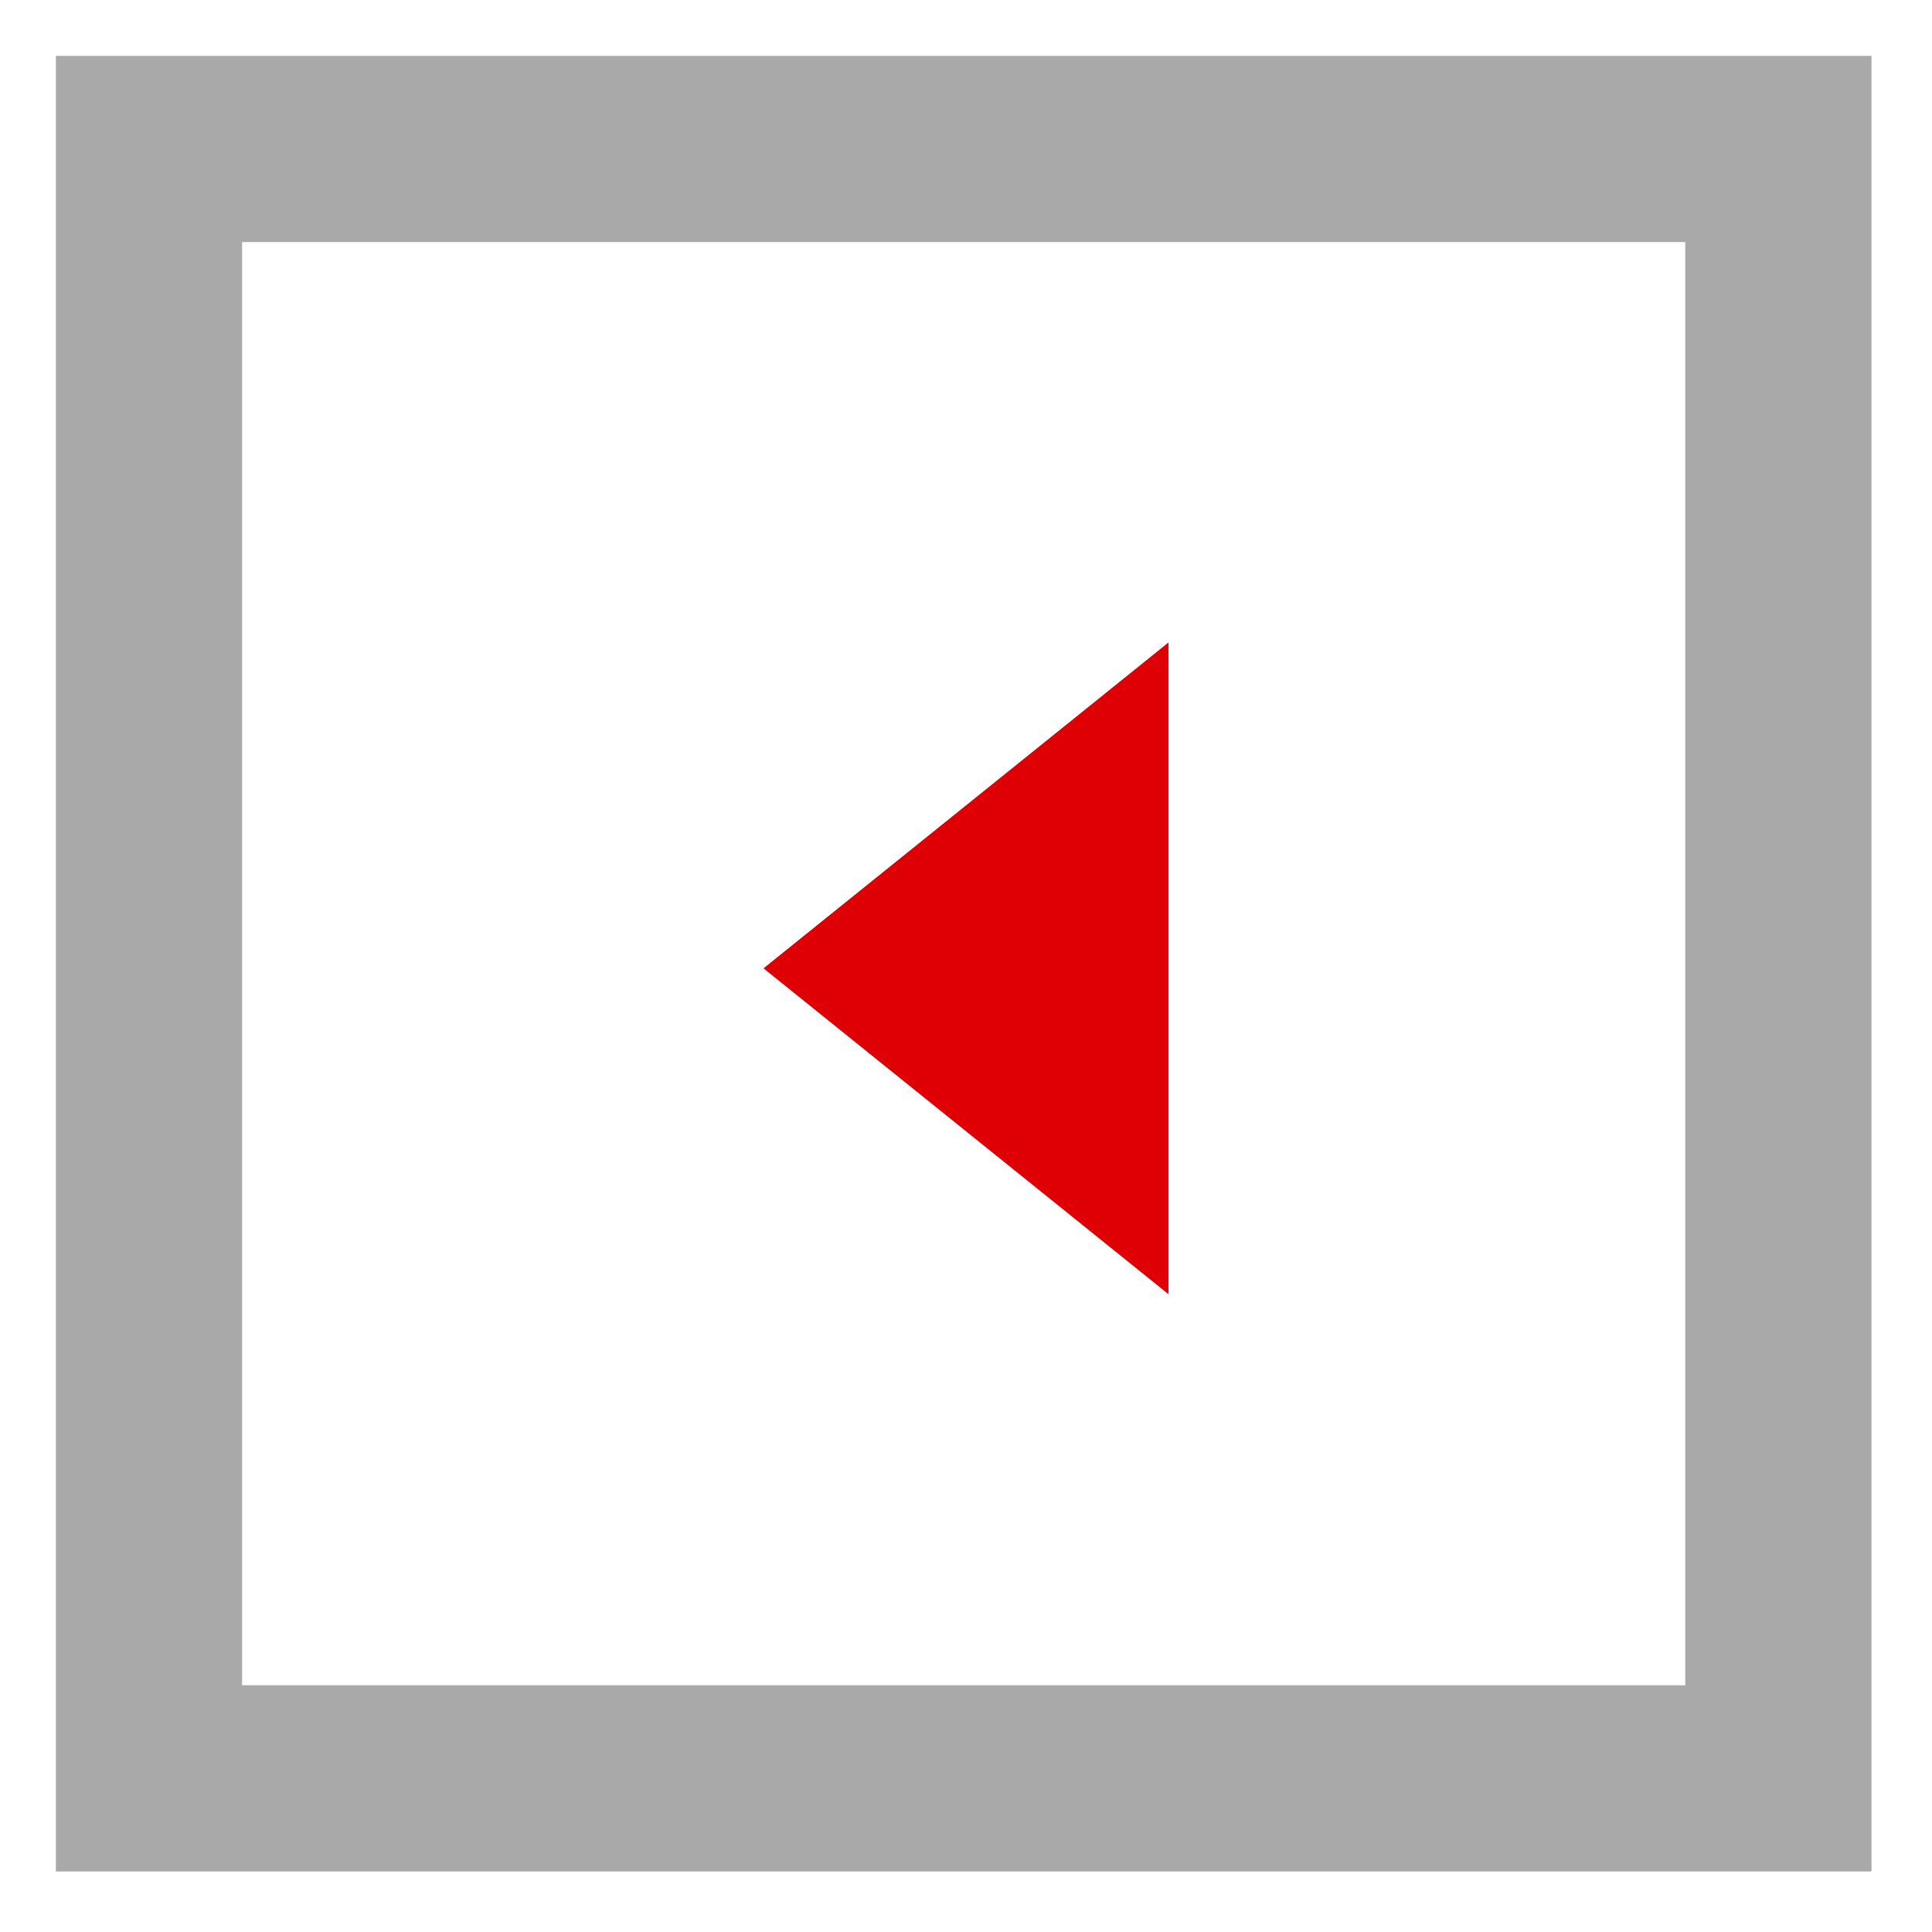
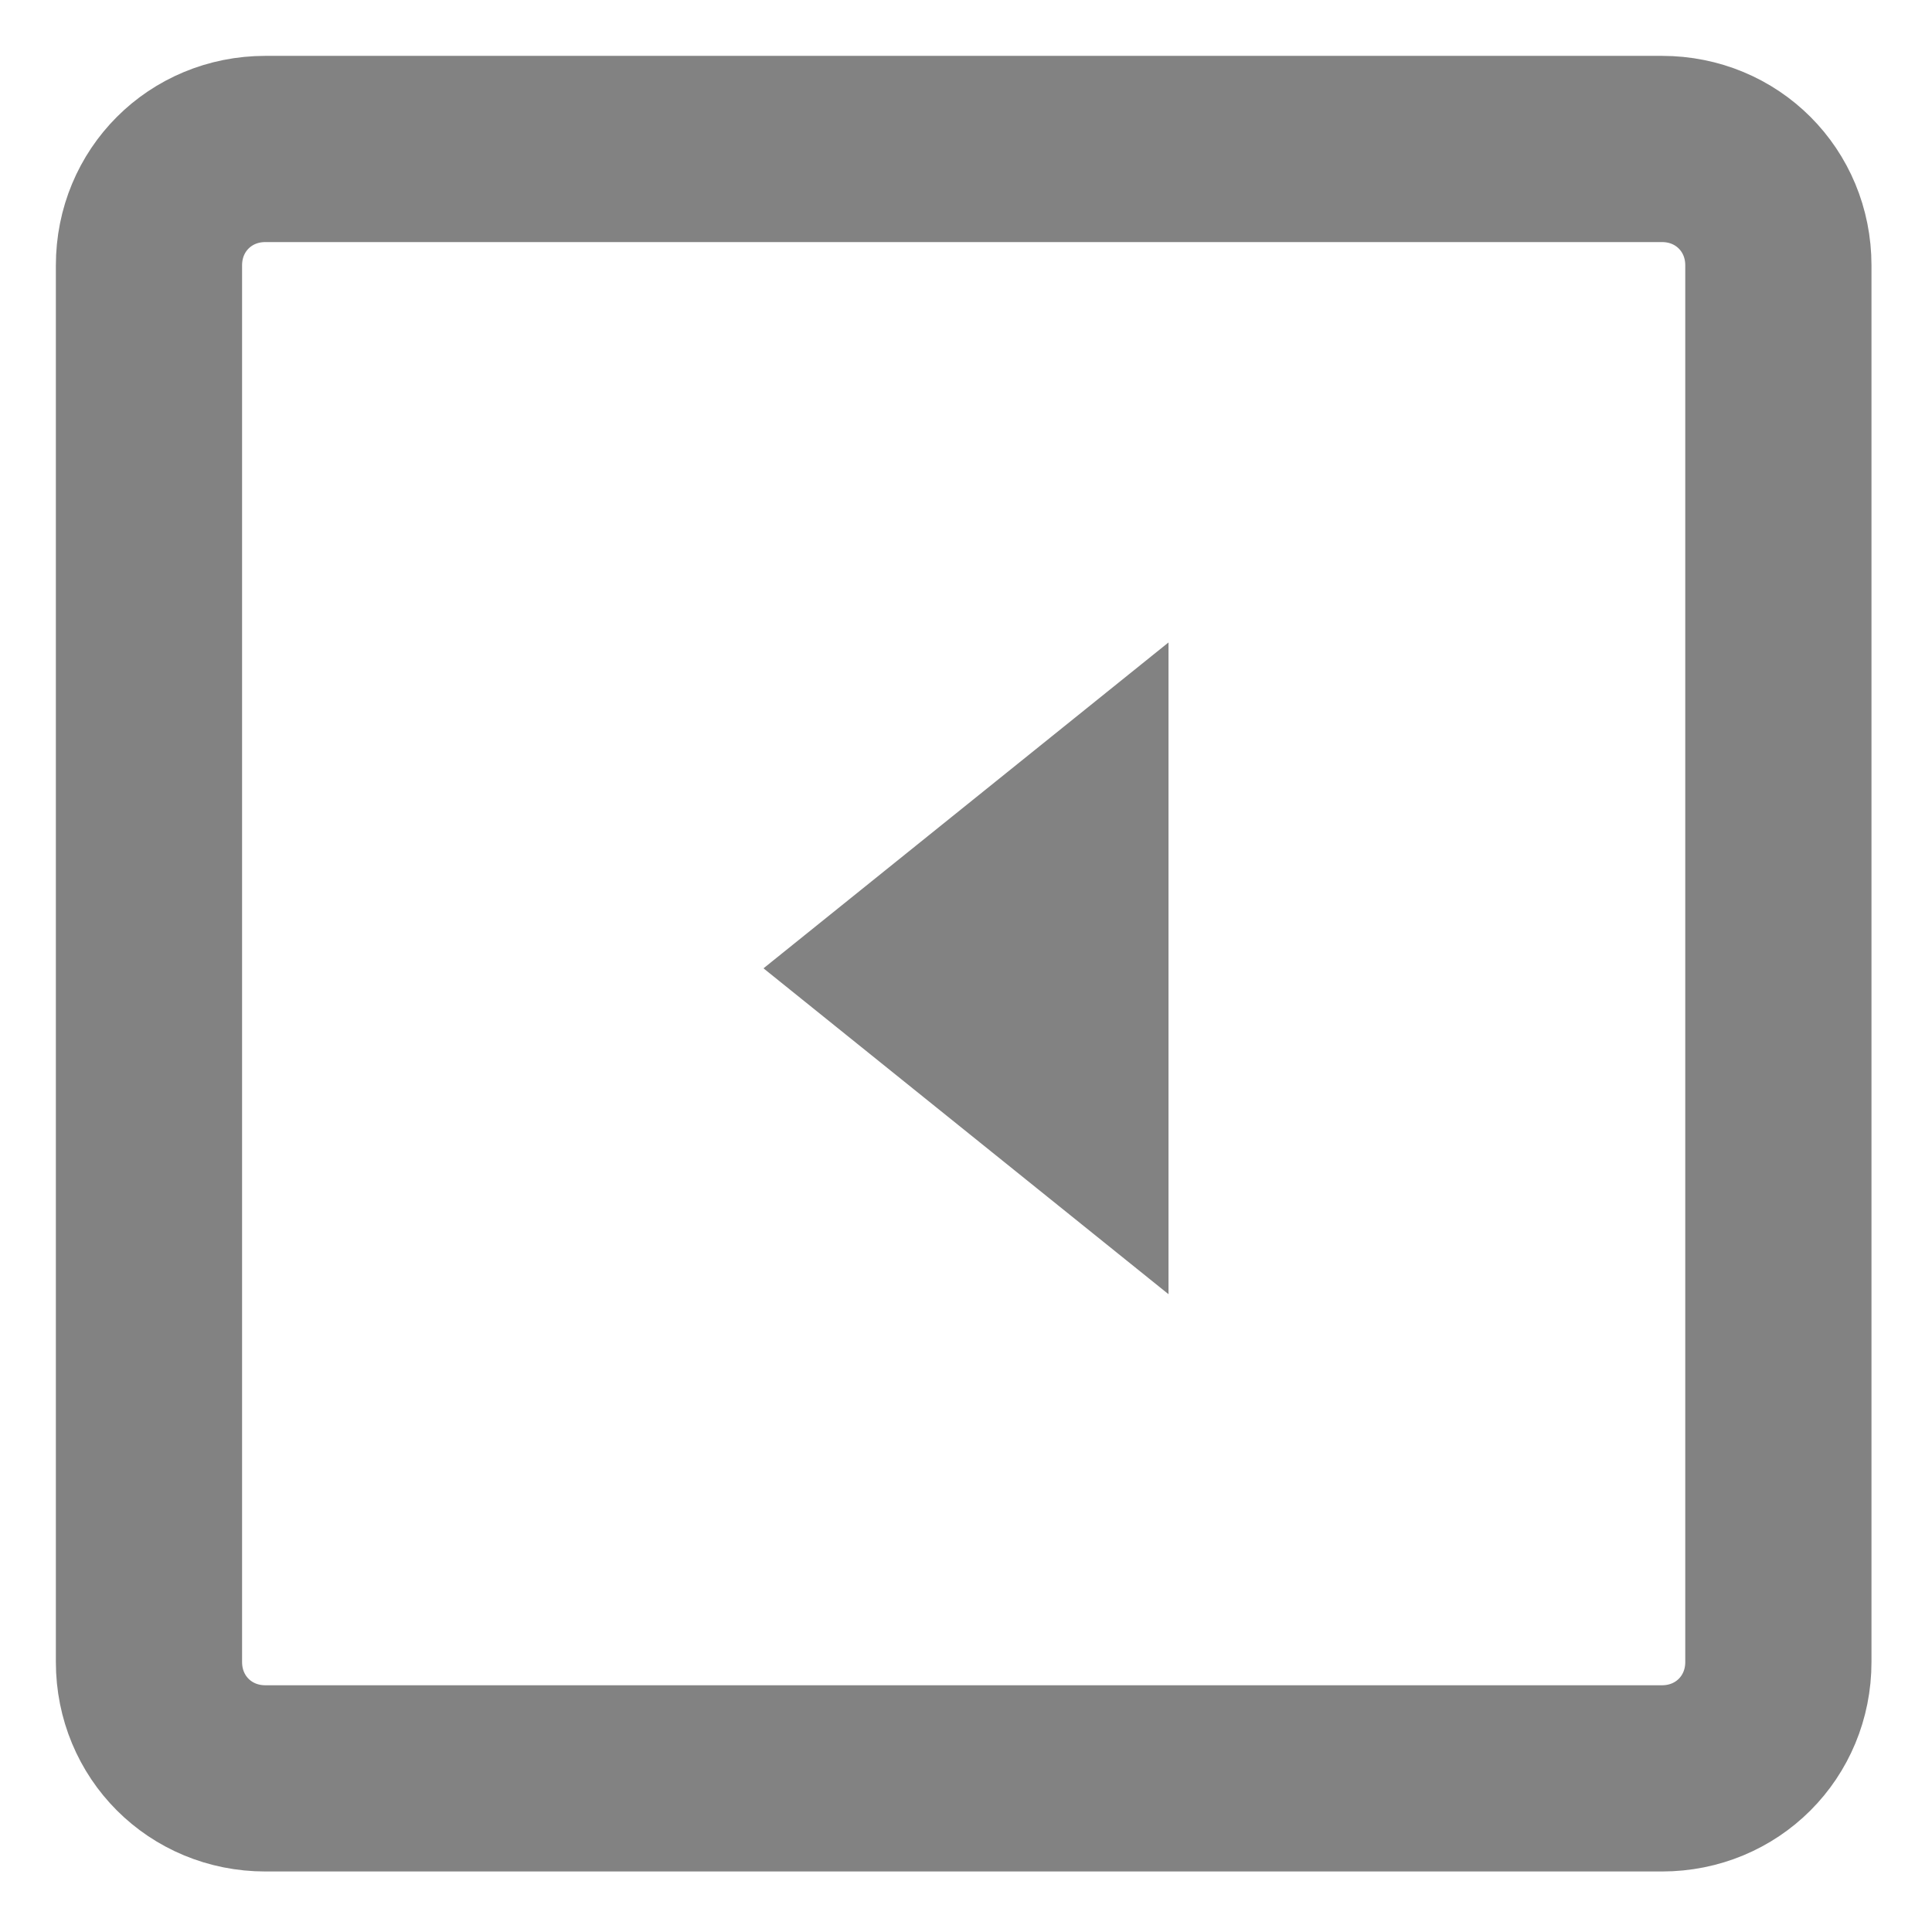
<svg xmlns="http://www.w3.org/2000/svg" version="1.1" id="Calque_1" x="0px" y="0px" viewBox="0 0 41.5 41.5" style="enable-background:new 0 0 41.5 41.5;" xml:space="preserve">
  <style type="text/css">
- 	.st0{fill:none;stroke:#A9A9A9;stroke-width:4;}
- 	.st1{fill-rule:evenodd;clip-rule:evenodd;fill:#DF0006;}
+ 	.st0{fill:none;stroke:#828282;stroke-width:4;}
+ 	.st1{fill-rule:evenodd;clip-rule:evenodd;fill:#828282;}
</style>
-   <rect id="Rectangle" x="3.2" y="3.2" class="st0" width="35" height="35" />
+   <path id="Rectangle" class="st0" d="M5.7,3.2h30c1.4,0,2.5,1.1,2.5,2.5v30c0,1.4-1.1,2.5-2.5,2.5h-30c-1.4,0-2.5-1.1-2.5-2.5v-30  C3.2,4.3,4.3,3.2,5.7,3.2z" />
  <polygon id="Triangle" class="st1" points="16.4,20.8 25.1,13.8 25.1,27.8 " />
</svg>
